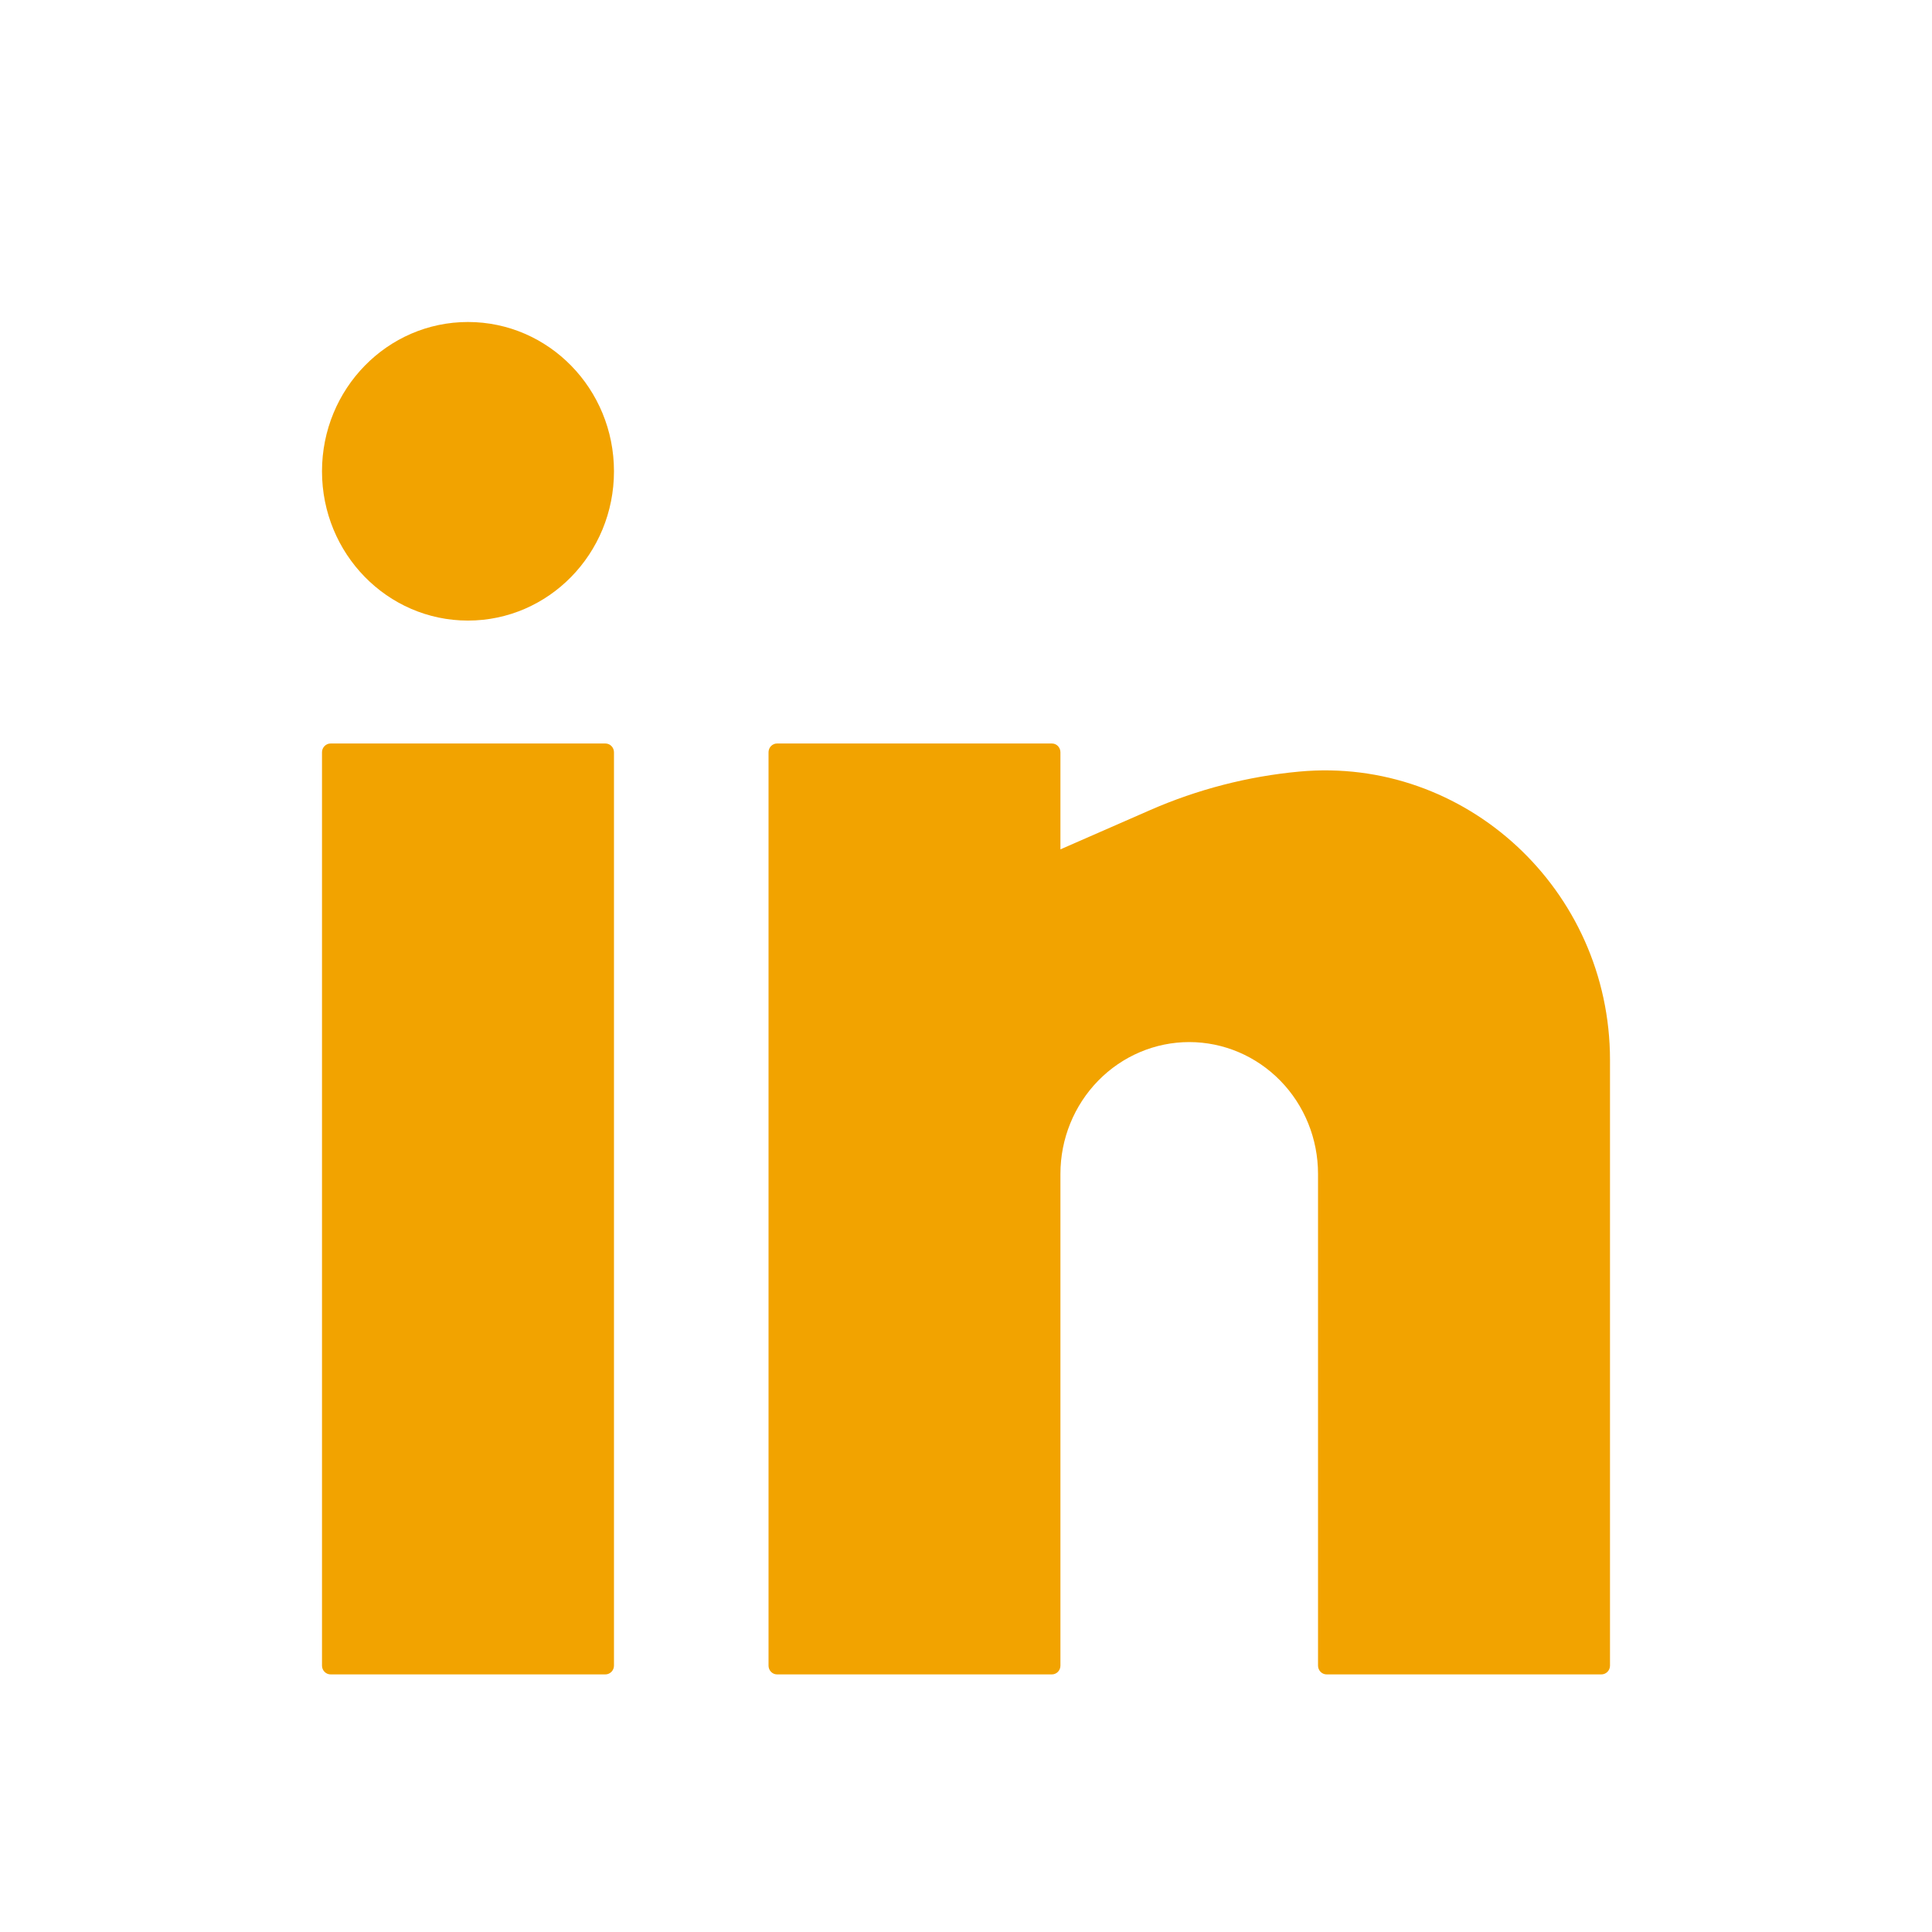
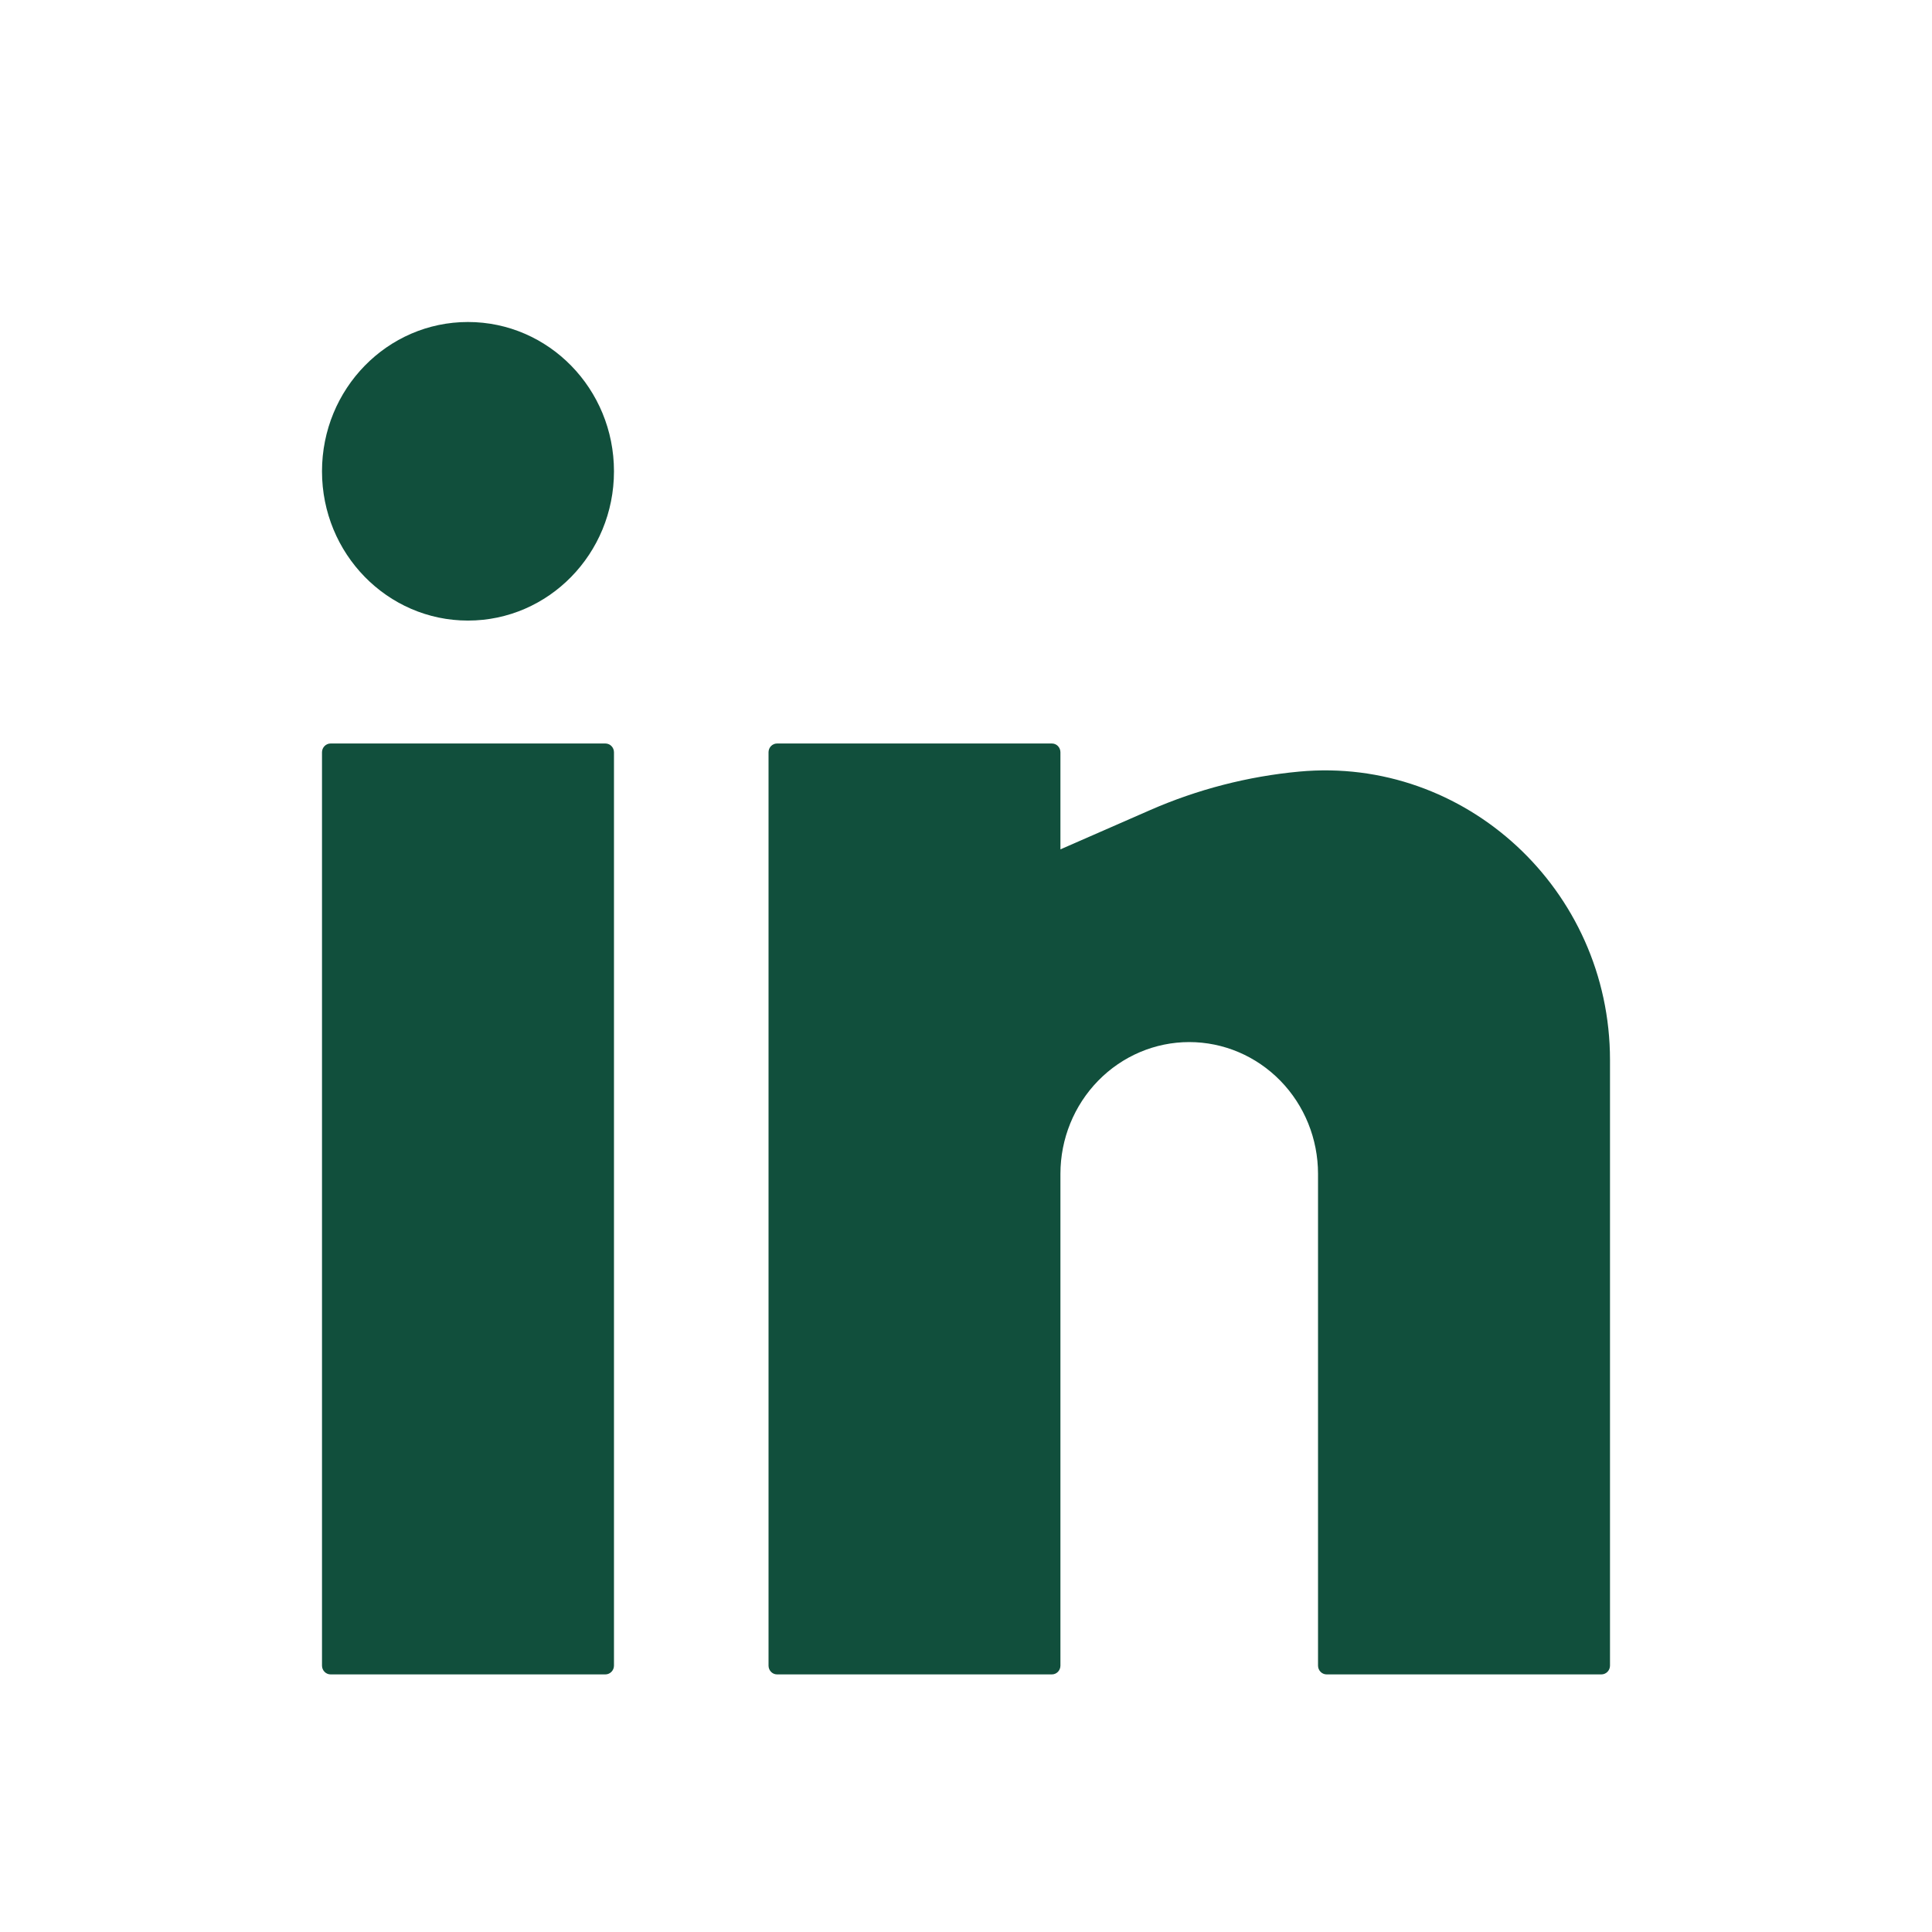
<svg xmlns="http://www.w3.org/2000/svg" width="24" height="24" viewBox="0 0 24 24" fill="none">
-   <path d="M5.813 4C4.812 4 4 4.83 4 5.855C4 6.879 4.812 7.709 5.813 7.709C6.815 7.709 7.627 6.879 7.627 5.855C7.627 4.83 6.815 4 5.813 4Z" fill="#F2A300" />
-   <path d="M4.107 9.236C4.048 9.236 4 9.285 4 9.345V20.691C4 20.751 4.048 20.8 4.107 20.8H7.52C7.579 20.8 7.627 20.751 7.627 20.691V9.345C7.627 9.285 7.579 9.236 7.52 9.236H4.107Z" fill="#F2A300" />
-   <path d="M9.653 9.236C9.594 9.236 9.547 9.285 9.547 9.345V20.691C9.547 20.751 9.594 20.8 9.653 20.8H13.067C13.126 20.8 13.173 20.751 13.173 20.691V14.582C13.173 14.148 13.342 13.732 13.642 13.425C13.942 13.118 14.349 12.945 14.773 12.945C15.198 12.945 15.605 13.118 15.905 13.425C16.205 13.732 16.373 14.148 16.373 14.582V20.691C16.373 20.751 16.421 20.8 16.48 20.8H19.893C19.952 20.8 20 20.751 20 20.691V13.168C20 11.05 18.199 9.393 16.139 9.585C15.503 9.644 14.875 9.806 14.288 10.063L13.173 10.551V9.345C13.173 9.285 13.126 9.236 13.067 9.236H9.653Z" fill="#F2A300" />
+   <path d="M5.813 4C4.812 4 4 4.83 4 5.855C4 6.879 4.812 7.709 5.813 7.709C6.815 7.709 7.627 6.879 7.627 5.855C7.627 4.83 6.815 4 5.813 4Z" fill="#114F3C" />
+   <path d="M4.107 9.236C4.048 9.236 4 9.285 4 9.345V20.691C4 20.751 4.048 20.8 4.107 20.8H7.52C7.579 20.8 7.627 20.751 7.627 20.691V9.345C7.627 9.285 7.579 9.236 7.52 9.236H4.107Z" fill="#114F3C" />
+   <path d="M9.653 9.236C9.594 9.236 9.547 9.285 9.547 9.345V20.691C9.547 20.751 9.594 20.8 9.653 20.8H13.067C13.126 20.8 13.173 20.751 13.173 20.691V14.582C13.173 14.148 13.342 13.732 13.642 13.425C13.942 13.118 14.349 12.945 14.773 12.945C15.198 12.945 15.605 13.118 15.905 13.425C16.205 13.732 16.373 14.148 16.373 14.582V20.691C16.373 20.751 16.421 20.8 16.48 20.8H19.893C19.952 20.8 20 20.751 20 20.691V13.168C20 11.05 18.199 9.393 16.139 9.585C15.503 9.644 14.875 9.806 14.288 10.063L13.173 10.551V9.345C13.173 9.285 13.126 9.236 13.067 9.236H9.653Z" fill="#114F3C" />
</svg>
